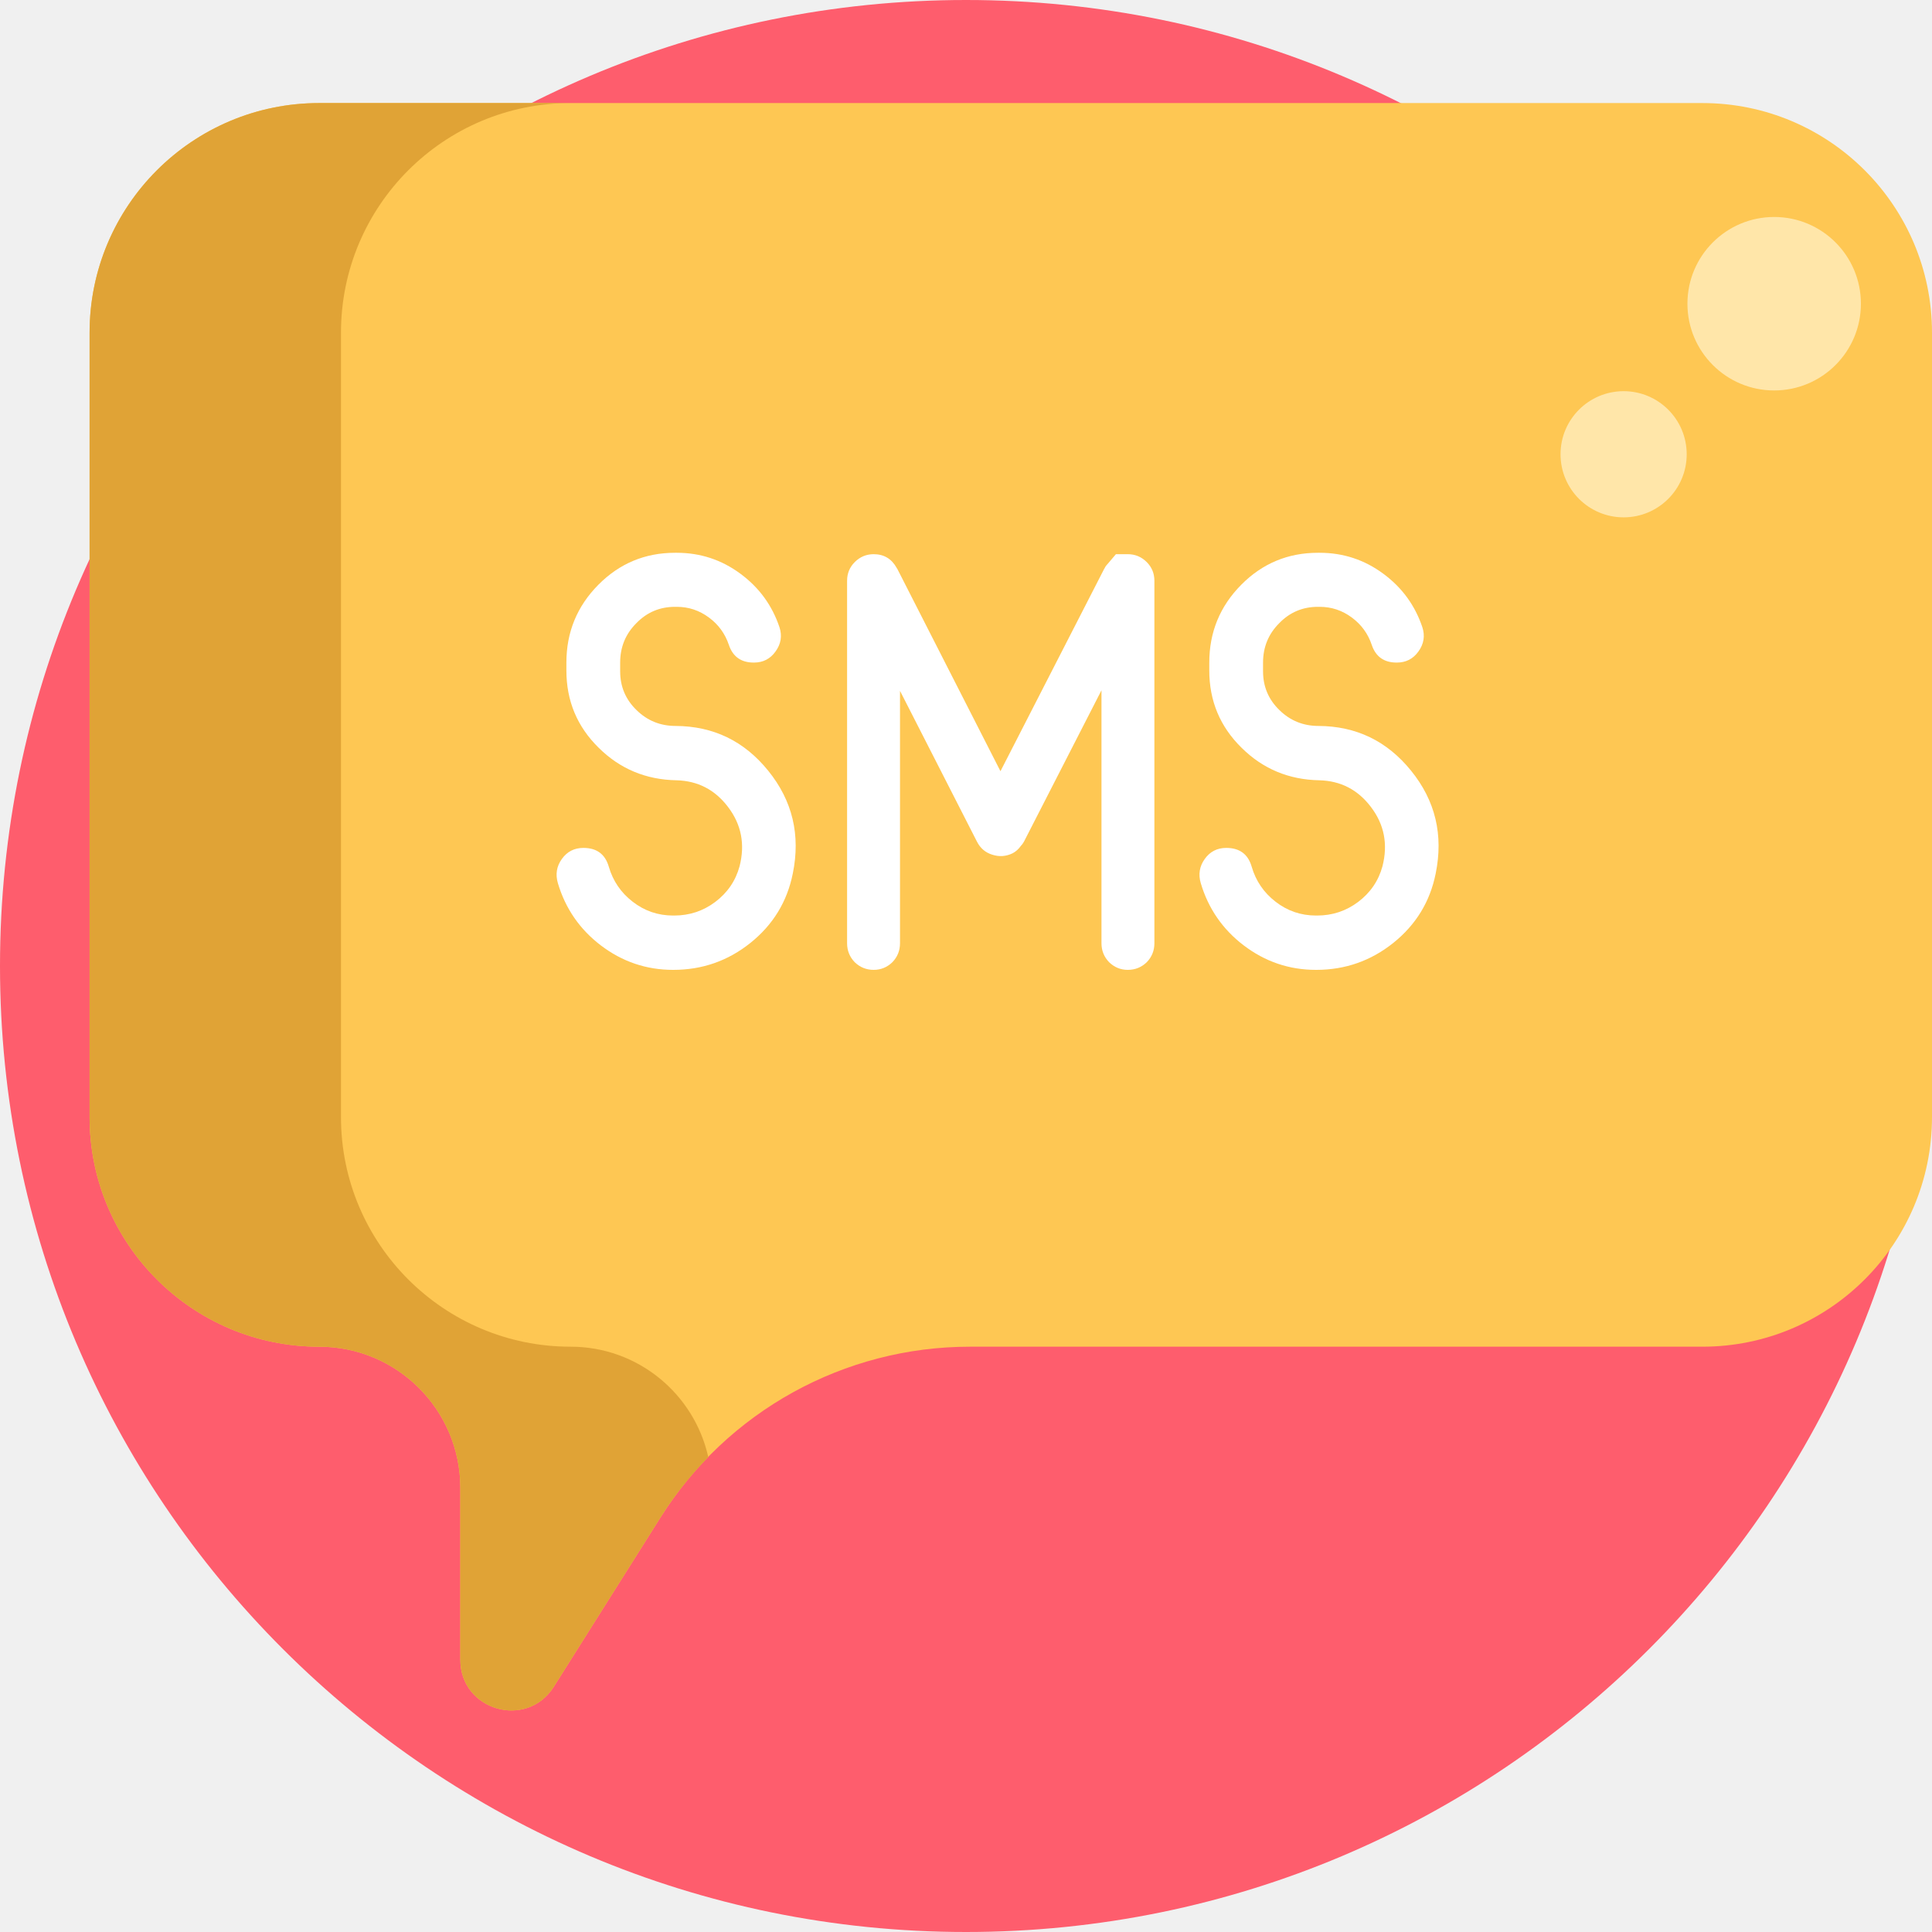
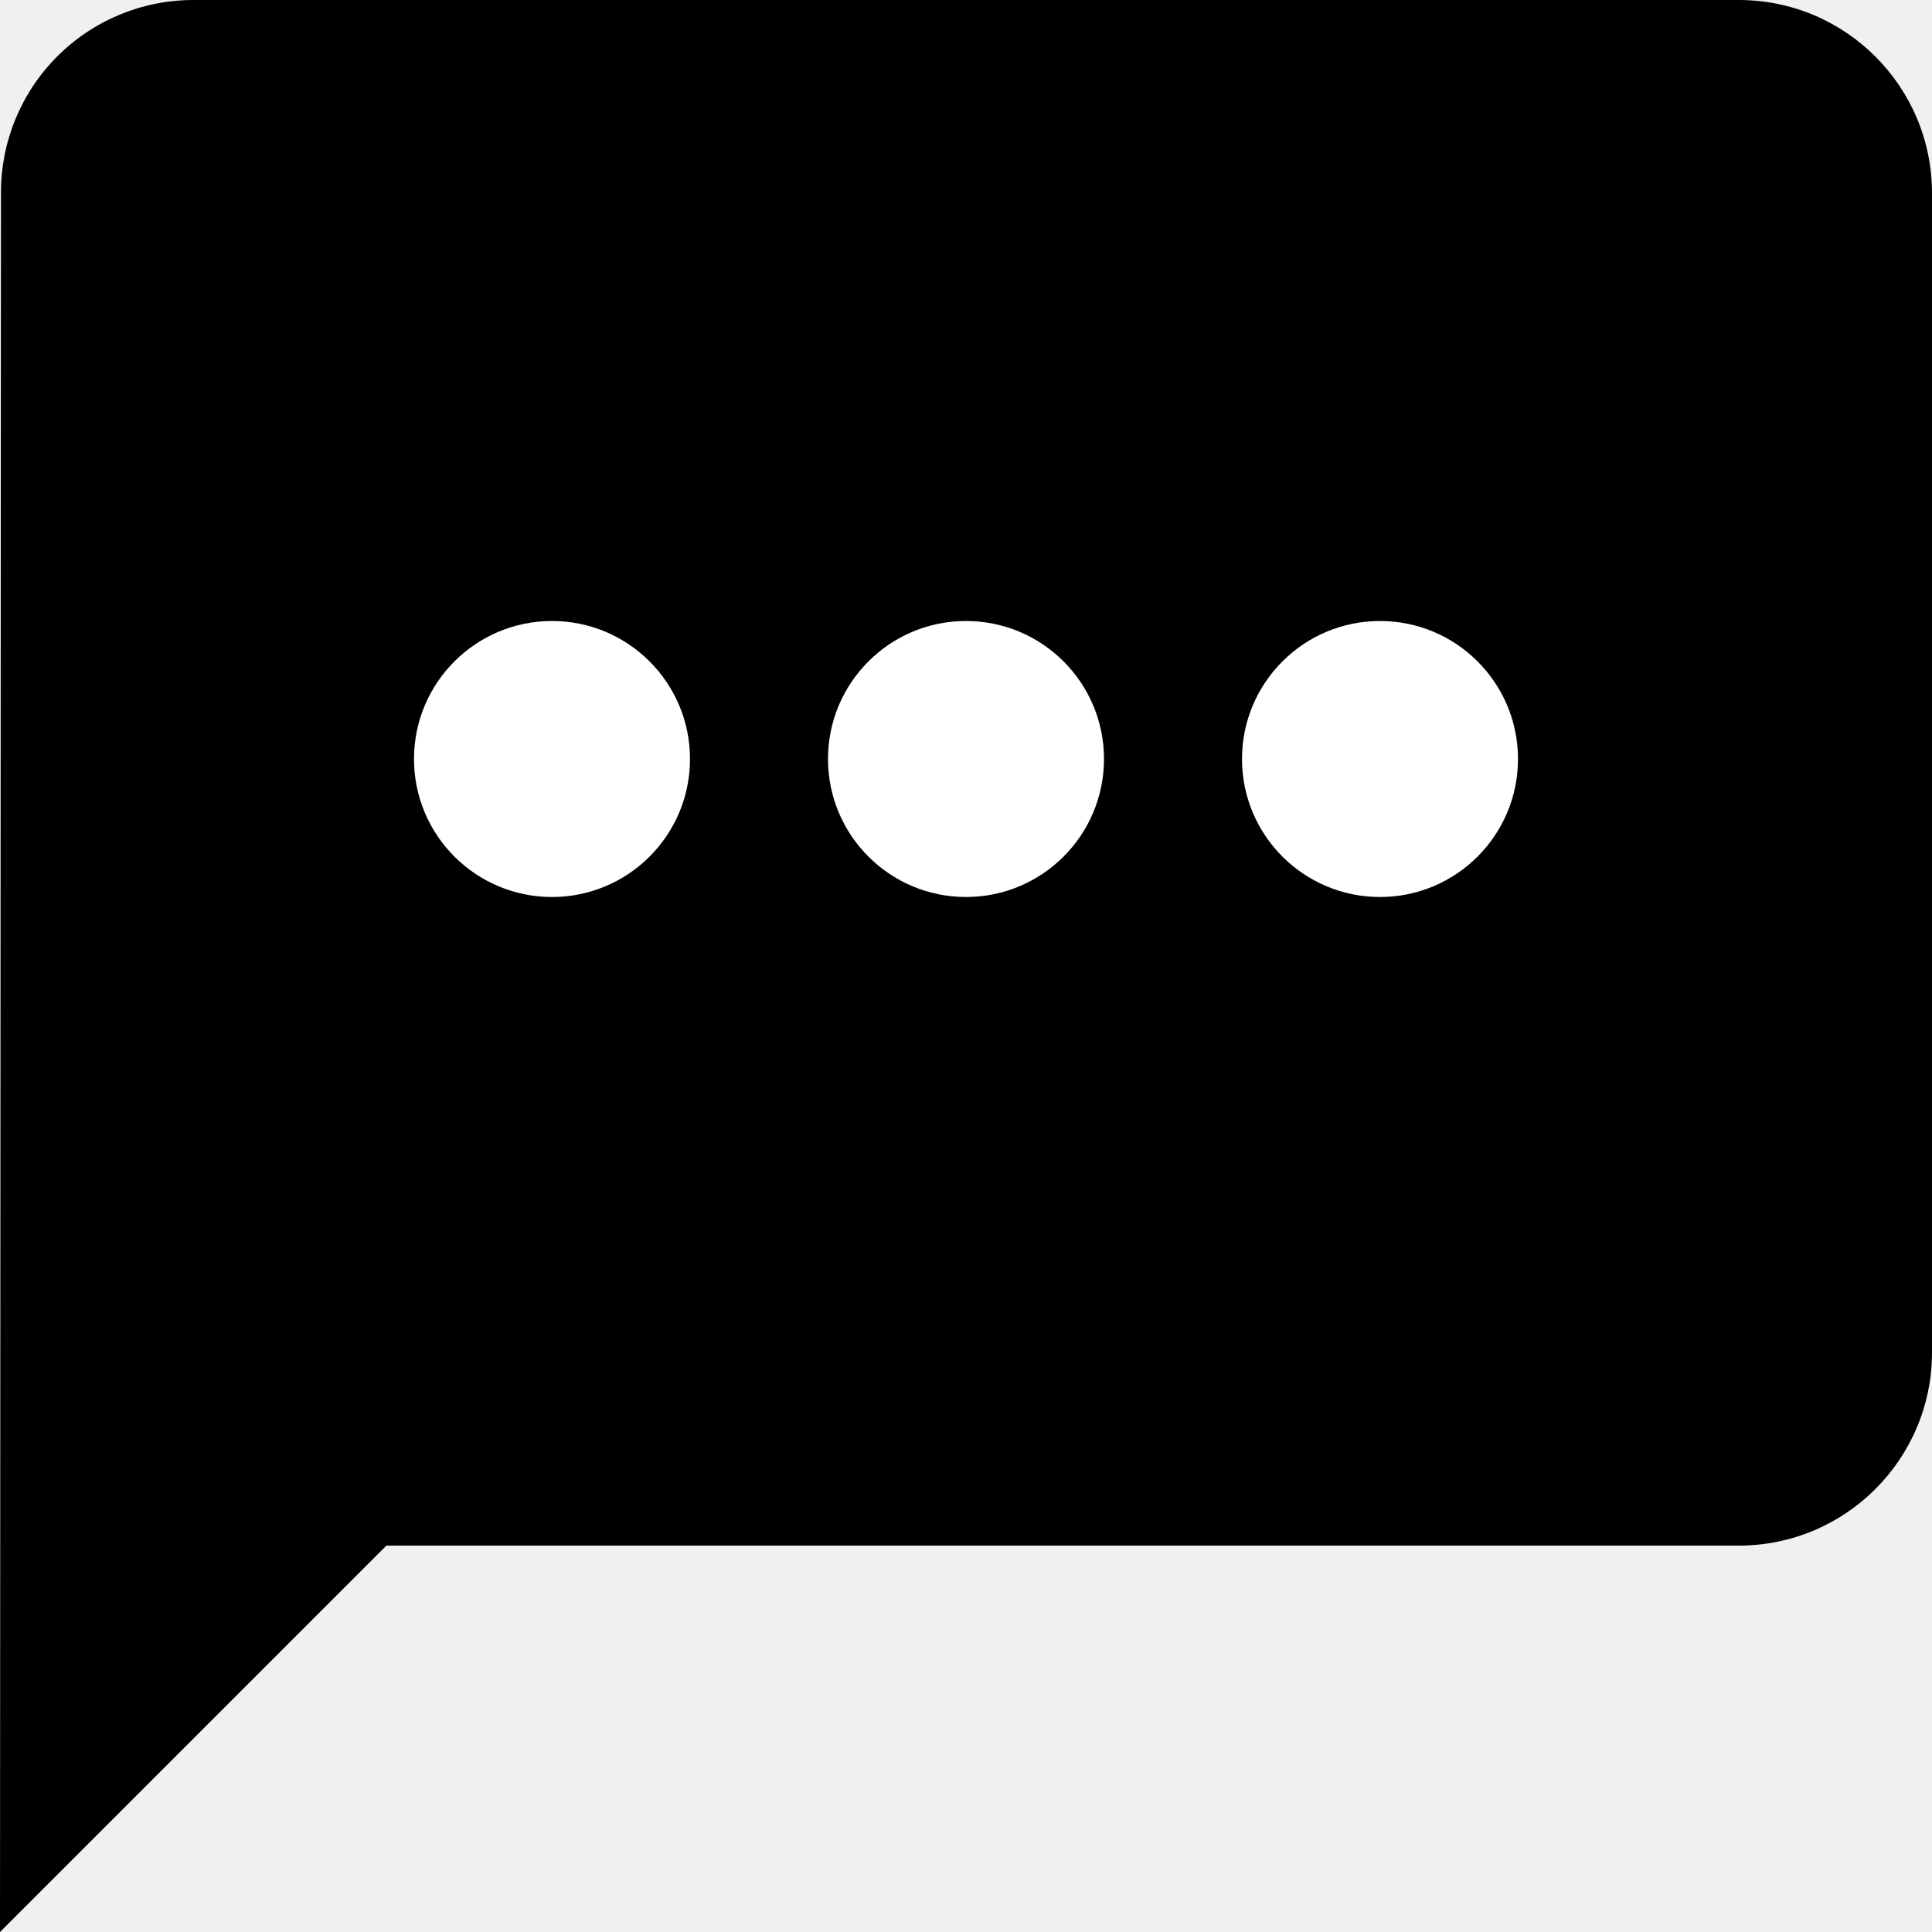
- <svg xmlns="http://www.w3.org/2000/svg" id="sms-otp-icon" class="icon" height="14" width="14" viewBox="0 0 490 490">
-   <circle cx="245" cy="245" fill="#fe5d6d" r="245" />
-   <path d="m431.753 26.137h-350.786c-32.169 0-58.247 26.078-58.247 58.247v198.923c0 32.169 26.078 58.247 58.247 58.247 19.763 0 35.783 16.021 35.783 35.784v43.606c0 12.877 16.842 17.741 23.707 6.846l27.05-42.928c16.986-26.956 46.618-43.308 78.48-43.308h185.766c32.169 0 58.247-26.078 58.247-58.247v-198.923c0-32.169-26.078-58.247-58.247-58.247z" fill="#fec753" />
-   <path d="m144.727 341.554c-32.169 0-58.247-26.078-58.247-58.247v-198.923c0-32.169 26.078-58.247 58.247-58.247h-63.76c-32.169 0-58.247 26.078-58.247 58.247v198.923c0 32.169 26.078 58.247 58.247 58.247 19.763 0 35.784 16.021 35.784 35.784v43.606c0 12.877 16.841 17.741 23.707 6.846l27.05-42.928c3.521-5.588 7.612-10.69 12.127-15.315-3.56-16.012-17.824-27.993-34.908-27.993z" fill="#e0a336" />
-   <g fill="#fff">
-     <path d="m171.354 184.117c9.568.048 17.391 3.829 23.467 11.339 6.172 7.607 8.253 16.315 6.244 26.123-1.435 7.129-5.023 12.99-10.765 17.583-5.694 4.546-12.2 6.818-19.521 6.818h-.072c-6.794 0-12.918-2.081-18.372-6.244-5.311-4.066-8.923-9.305-10.836-15.717-.671-2.248-.335-4.306 1.004-6.172s3.158-2.799 5.455-2.799c3.396 0 5.549 1.604 6.458 4.809 1.052 3.588 3.062 6.53 6.028 8.827 3.015 2.345 6.435 3.517 10.263 3.517h.287c3.875 0 7.344-1.148 10.406-3.445 3.109-2.344 5.167-5.358 6.172-9.042 1.435-5.598.454-10.622-2.942-15.071-3.301-4.353-7.656-6.603-13.062-6.746-7.751-.144-14.33-2.894-19.736-8.253-5.454-5.358-8.181-11.889-8.181-19.592v-2.009c0-7.703 2.703-14.282 8.109-19.736 5.358-5.406 11.841-8.109 19.449-8.109h.431c5.98 0 11.362 1.771 16.147 5.311 4.737 3.493 8.038 8.014 9.904 13.564.718 2.201.382 4.259-1.004 6.172-1.34 1.866-3.158 2.799-5.455 2.799h-.072c-3.206 0-5.311-1.507-6.315-4.521-.958-2.822-2.631-5.119-5.023-6.89-2.44-1.817-5.167-2.727-8.181-2.727h-.431c-3.875 0-7.153 1.388-9.832 4.163-2.727 2.727-4.09 6.053-4.09 9.976v2.225c0 3.875 1.387 7.153 4.162 9.832 2.727 2.676 6.028 4.015 9.904 4.015z" />
-     <path d="m286.035 140.555c1.866 0 3.469.67 4.809 2.009 1.291 1.292 1.938 2.871 1.938 4.736v91.932c0 1.866-.646 3.47-1.938 4.809-1.34 1.292-2.942 1.938-4.809 1.938-1.818 0-3.397-.646-4.736-1.938-1.292-1.339-1.938-2.942-1.938-4.809v-64.159l-19.664 38.395c-.24.431-.503.789-.79 1.076-.573.814-1.268 1.436-2.081 1.866-1.675.814-3.397.933-5.167.359-1.723-.526-3.014-1.626-3.875-3.301l-19.521-38.251v64.015c0 1.866-.646 3.47-1.938 4.809-1.34 1.292-2.919 1.938-4.737 1.938-1.866 0-3.469-.646-4.808-1.938-1.292-1.339-1.938-2.942-1.938-4.809v-91.932c0-1.866.646-3.444 1.938-4.736 1.339-1.339 2.942-2.009 4.808-2.009 2.583 0 4.521 1.148 5.813 3.445 0 .048.023.096.072.143l.072.072 26.195 51.385 26.338-51.385c0 .048.096-.119.287-.502.144-.191.191-.263.144-.215.191-.239.359-.431.503-.574 1.339-1.579 2.009-2.368 2.009-2.368s1.004-.001 3.014-.001z" />
-     <path d="m334.405 184.117c9.568.048 17.392 3.829 23.468 11.339 6.172 7.607 8.253 16.315 6.244 26.123-1.436 7.129-5.024 12.99-10.766 17.583-5.693 4.546-12.2 6.818-19.52 6.818h-.072c-6.794 0-12.918-2.081-18.372-6.244-5.311-4.066-8.924-9.305-10.837-15.717-.67-2.248-.335-4.306 1.005-6.172 1.339-1.866 3.158-2.799 5.454-2.799 3.396 0 5.55 1.604 6.459 4.809 1.052 3.588 3.062 6.53 6.028 8.827 3.015 2.345 6.435 3.517 10.263 3.517h.287c3.875 0 7.344-1.148 10.406-3.445 3.109-2.344 5.167-5.358 6.172-9.042 1.436-5.598.454-10.622-2.942-15.071-3.302-4.353-7.655-6.603-13.062-6.746-7.751-.144-14.33-2.894-19.735-8.253-5.454-5.358-8.182-11.889-8.182-19.592v-2.009c0-7.703 2.702-14.282 8.109-19.736 5.358-5.406 11.842-8.109 19.448-8.109h.431c5.98 0 11.363 1.771 16.147 5.311 4.736 3.493 8.038 8.014 9.904 13.564.718 2.201.382 4.259-1.005 6.172-1.34 1.866-3.158 2.799-5.454 2.799h-.072c-3.206 0-5.311-1.507-6.315-4.521-.957-2.822-2.632-5.119-5.023-6.89-2.44-1.817-5.167-2.727-8.182-2.727h-.431c-3.875 0-7.152 1.388-9.831 4.163-2.728 2.727-4.091 6.053-4.091 9.976v2.225c0 3.875 1.387 7.153 4.162 9.832 2.729 2.676 6.03 4.015 9.905 4.015z" />
+ <svg xmlns="http://www.w3.org/2000/svg" id="sms-otp-icon" class="icon" height="14" width="14" viewBox="0 0 14 14">
+   <g id="Group_39" data-name="Group 39">
+     <path id="Path_346" data-name="Path 346" d="M12.6,0H1.4A1.394,1.394,0,0,0,.007,1.4L0,14l2.8-2.8h9.8A1.4,1.4,0,0,0,14,9.8V1.4A1.4,1.4,0,0,0,12.6,0Z" />
+     <rect id="Rectangle_33" data-name="Rectangle 33" width="2" height="2" rx="1" transform="translate(3 4.5)" fill="#fff" />
+     <rect id="Rectangle_34" data-name="Rectangle 34" width="2" height="2" rx="1" transform="translate(6 4.5)" fill="#fff" />
+     <rect id="Rectangle_35" data-name="Rectangle 35" width="2" height="2" rx="1" transform="translate(9 4.5)" fill="#fff" />
  </g>
-   <circle cx="449.971" cy="77.029" fill="#ffe6a9" r="22" />
-   <circle cx="411.787" cy="115.213" fill="#ffe6a9" r="16" />
</svg>
